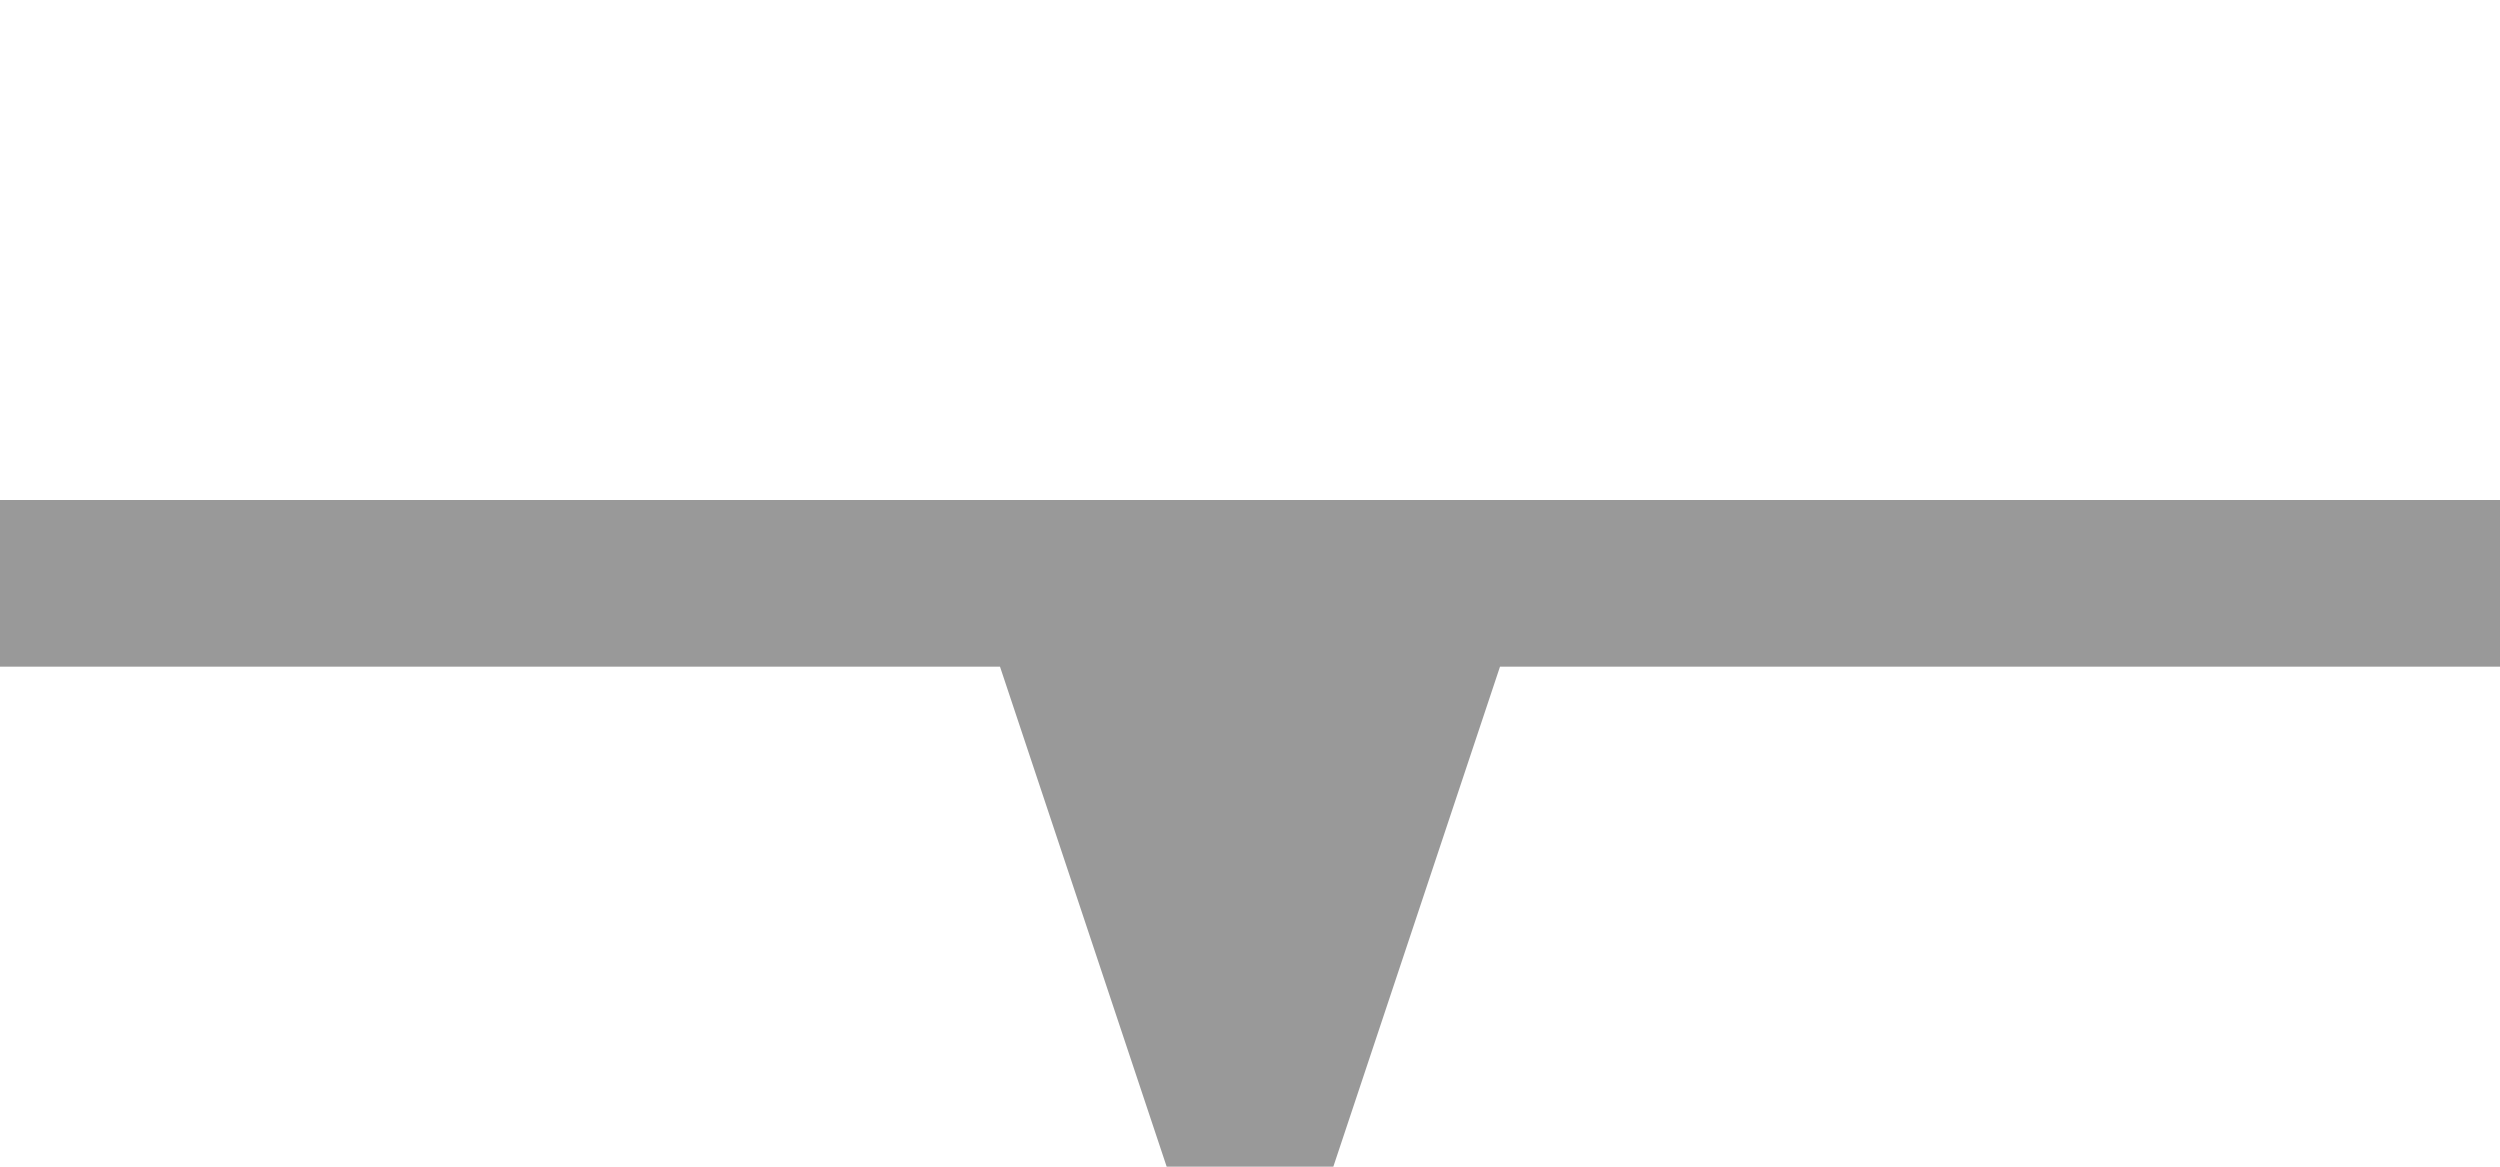
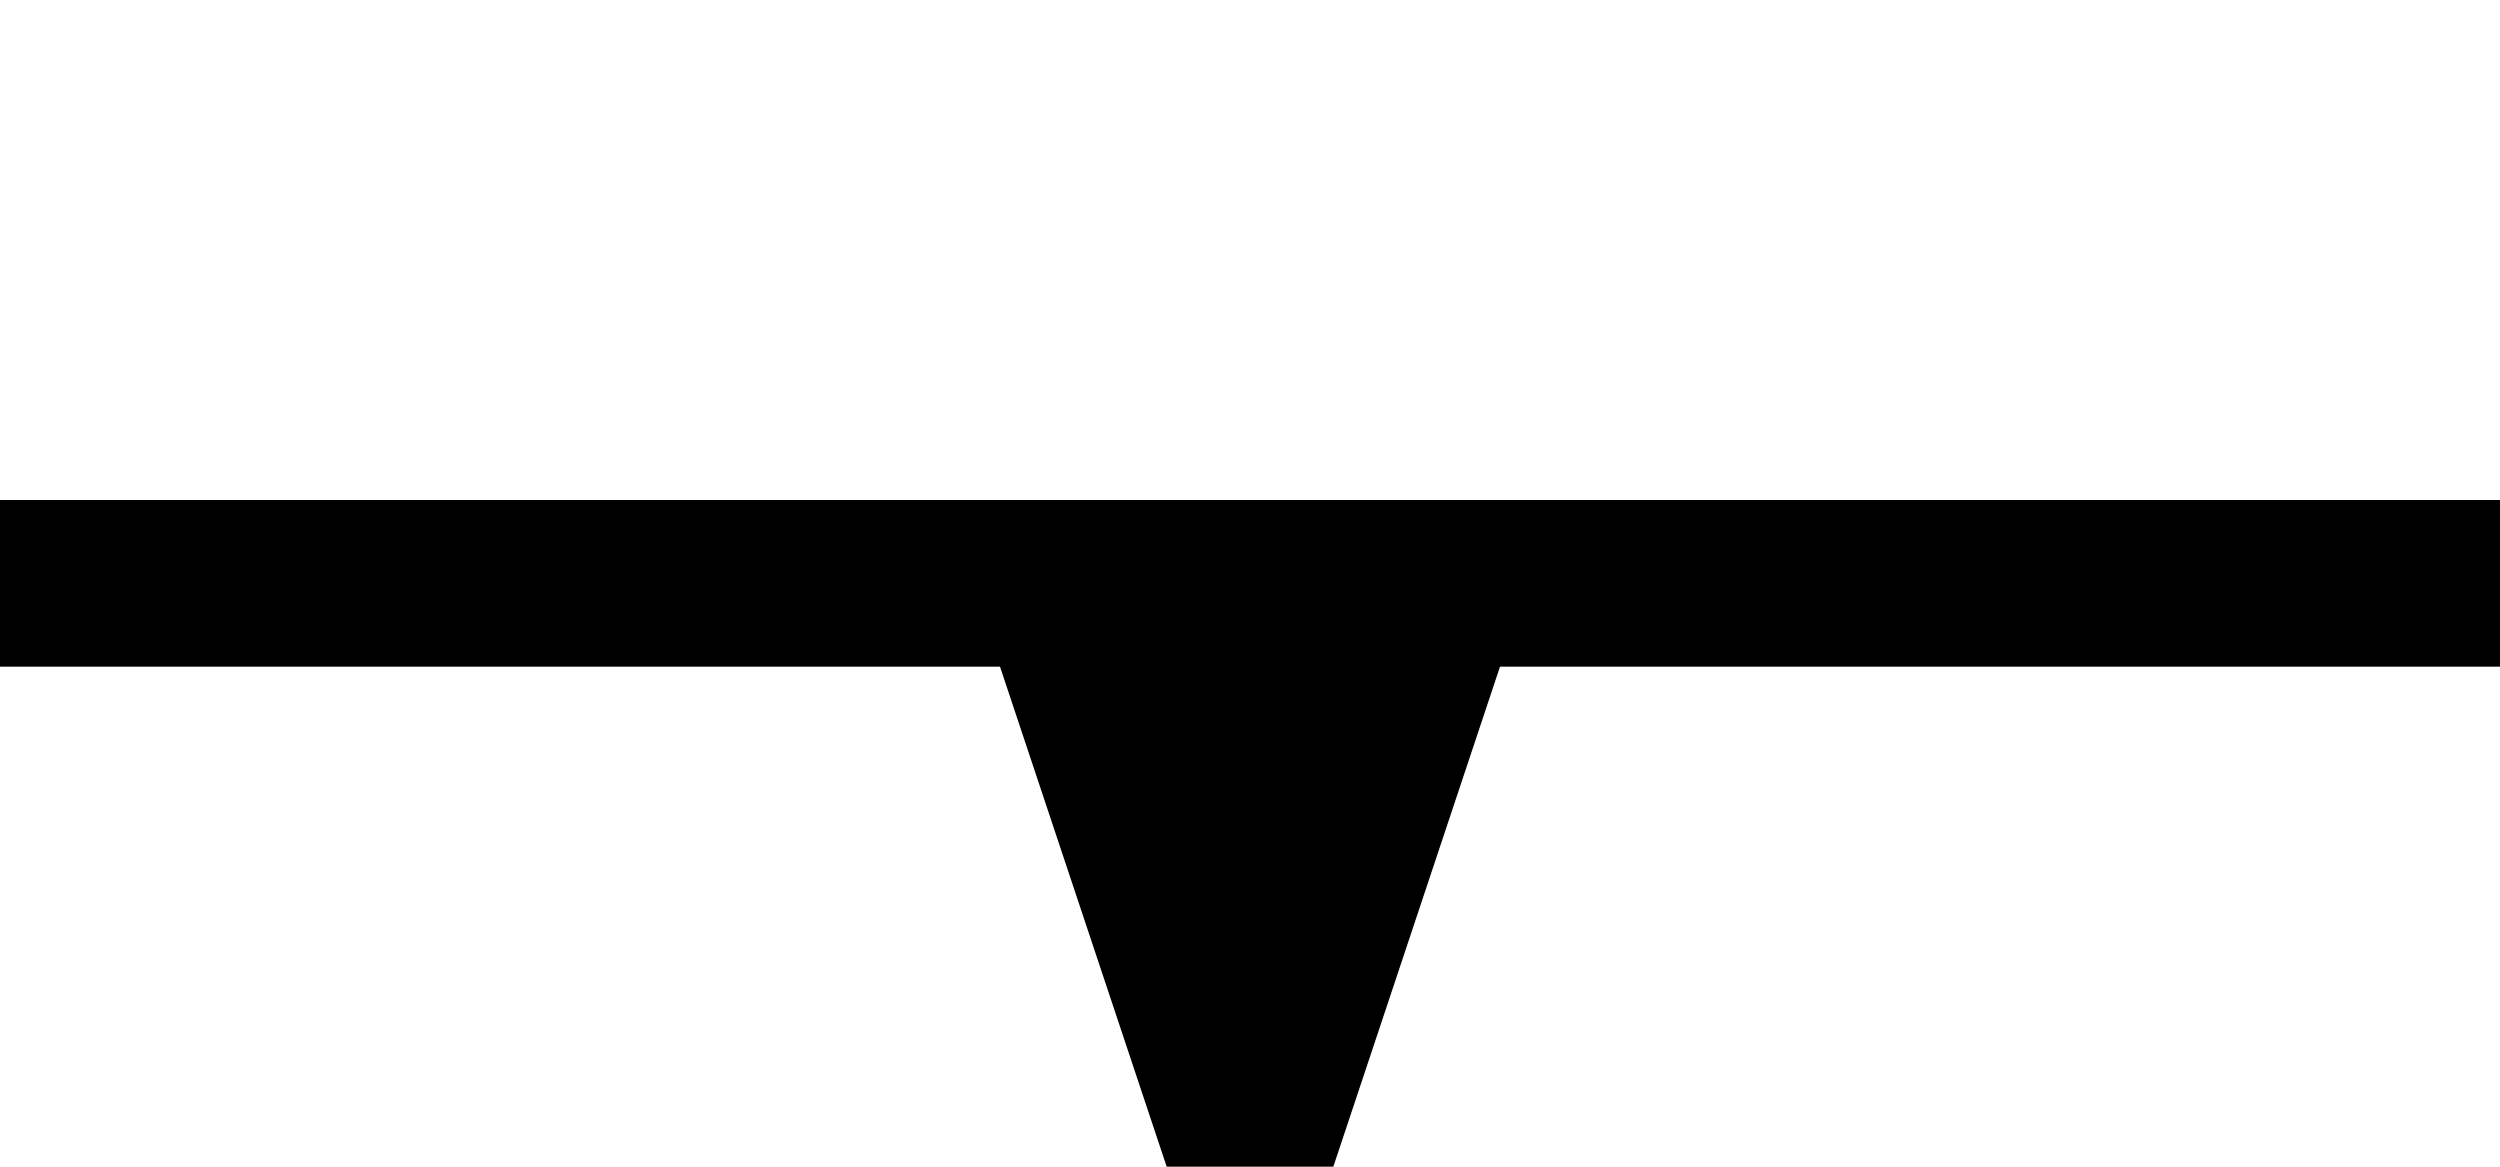
<svg xmlns="http://www.w3.org/2000/svg" version="1.1" id="svg2" height="7" width="15">
  <defs id="defs4" />
  <g transform="translate(0,-9)" id="layer1">
-     <path id="path2988" d="m 8.33331e-6,12 c 0,0.75 -3.749991e-5,0.25 0,1 L 6,13 l 1,3 1,0 1,-3 6,0 0,-1 z" style="fill:#999999;fill-opacity:1;stroke:none" />
+     <path id="path2988" d="m 8.33331e-6,12 c 0,0.75 -3.749991e-5,0.25 0,1 L 6,13 l 1,3 1,0 1,-3 6,0 0,-1 z" style="fill:#000000;fill-opacity:1;stroke:none" />
    <path style="fill:none;fill-opacity:1;stroke:none" d="M 6,12 7,9 8,9 9,12 Z" id="path3417" />
  </g>
</svg>
